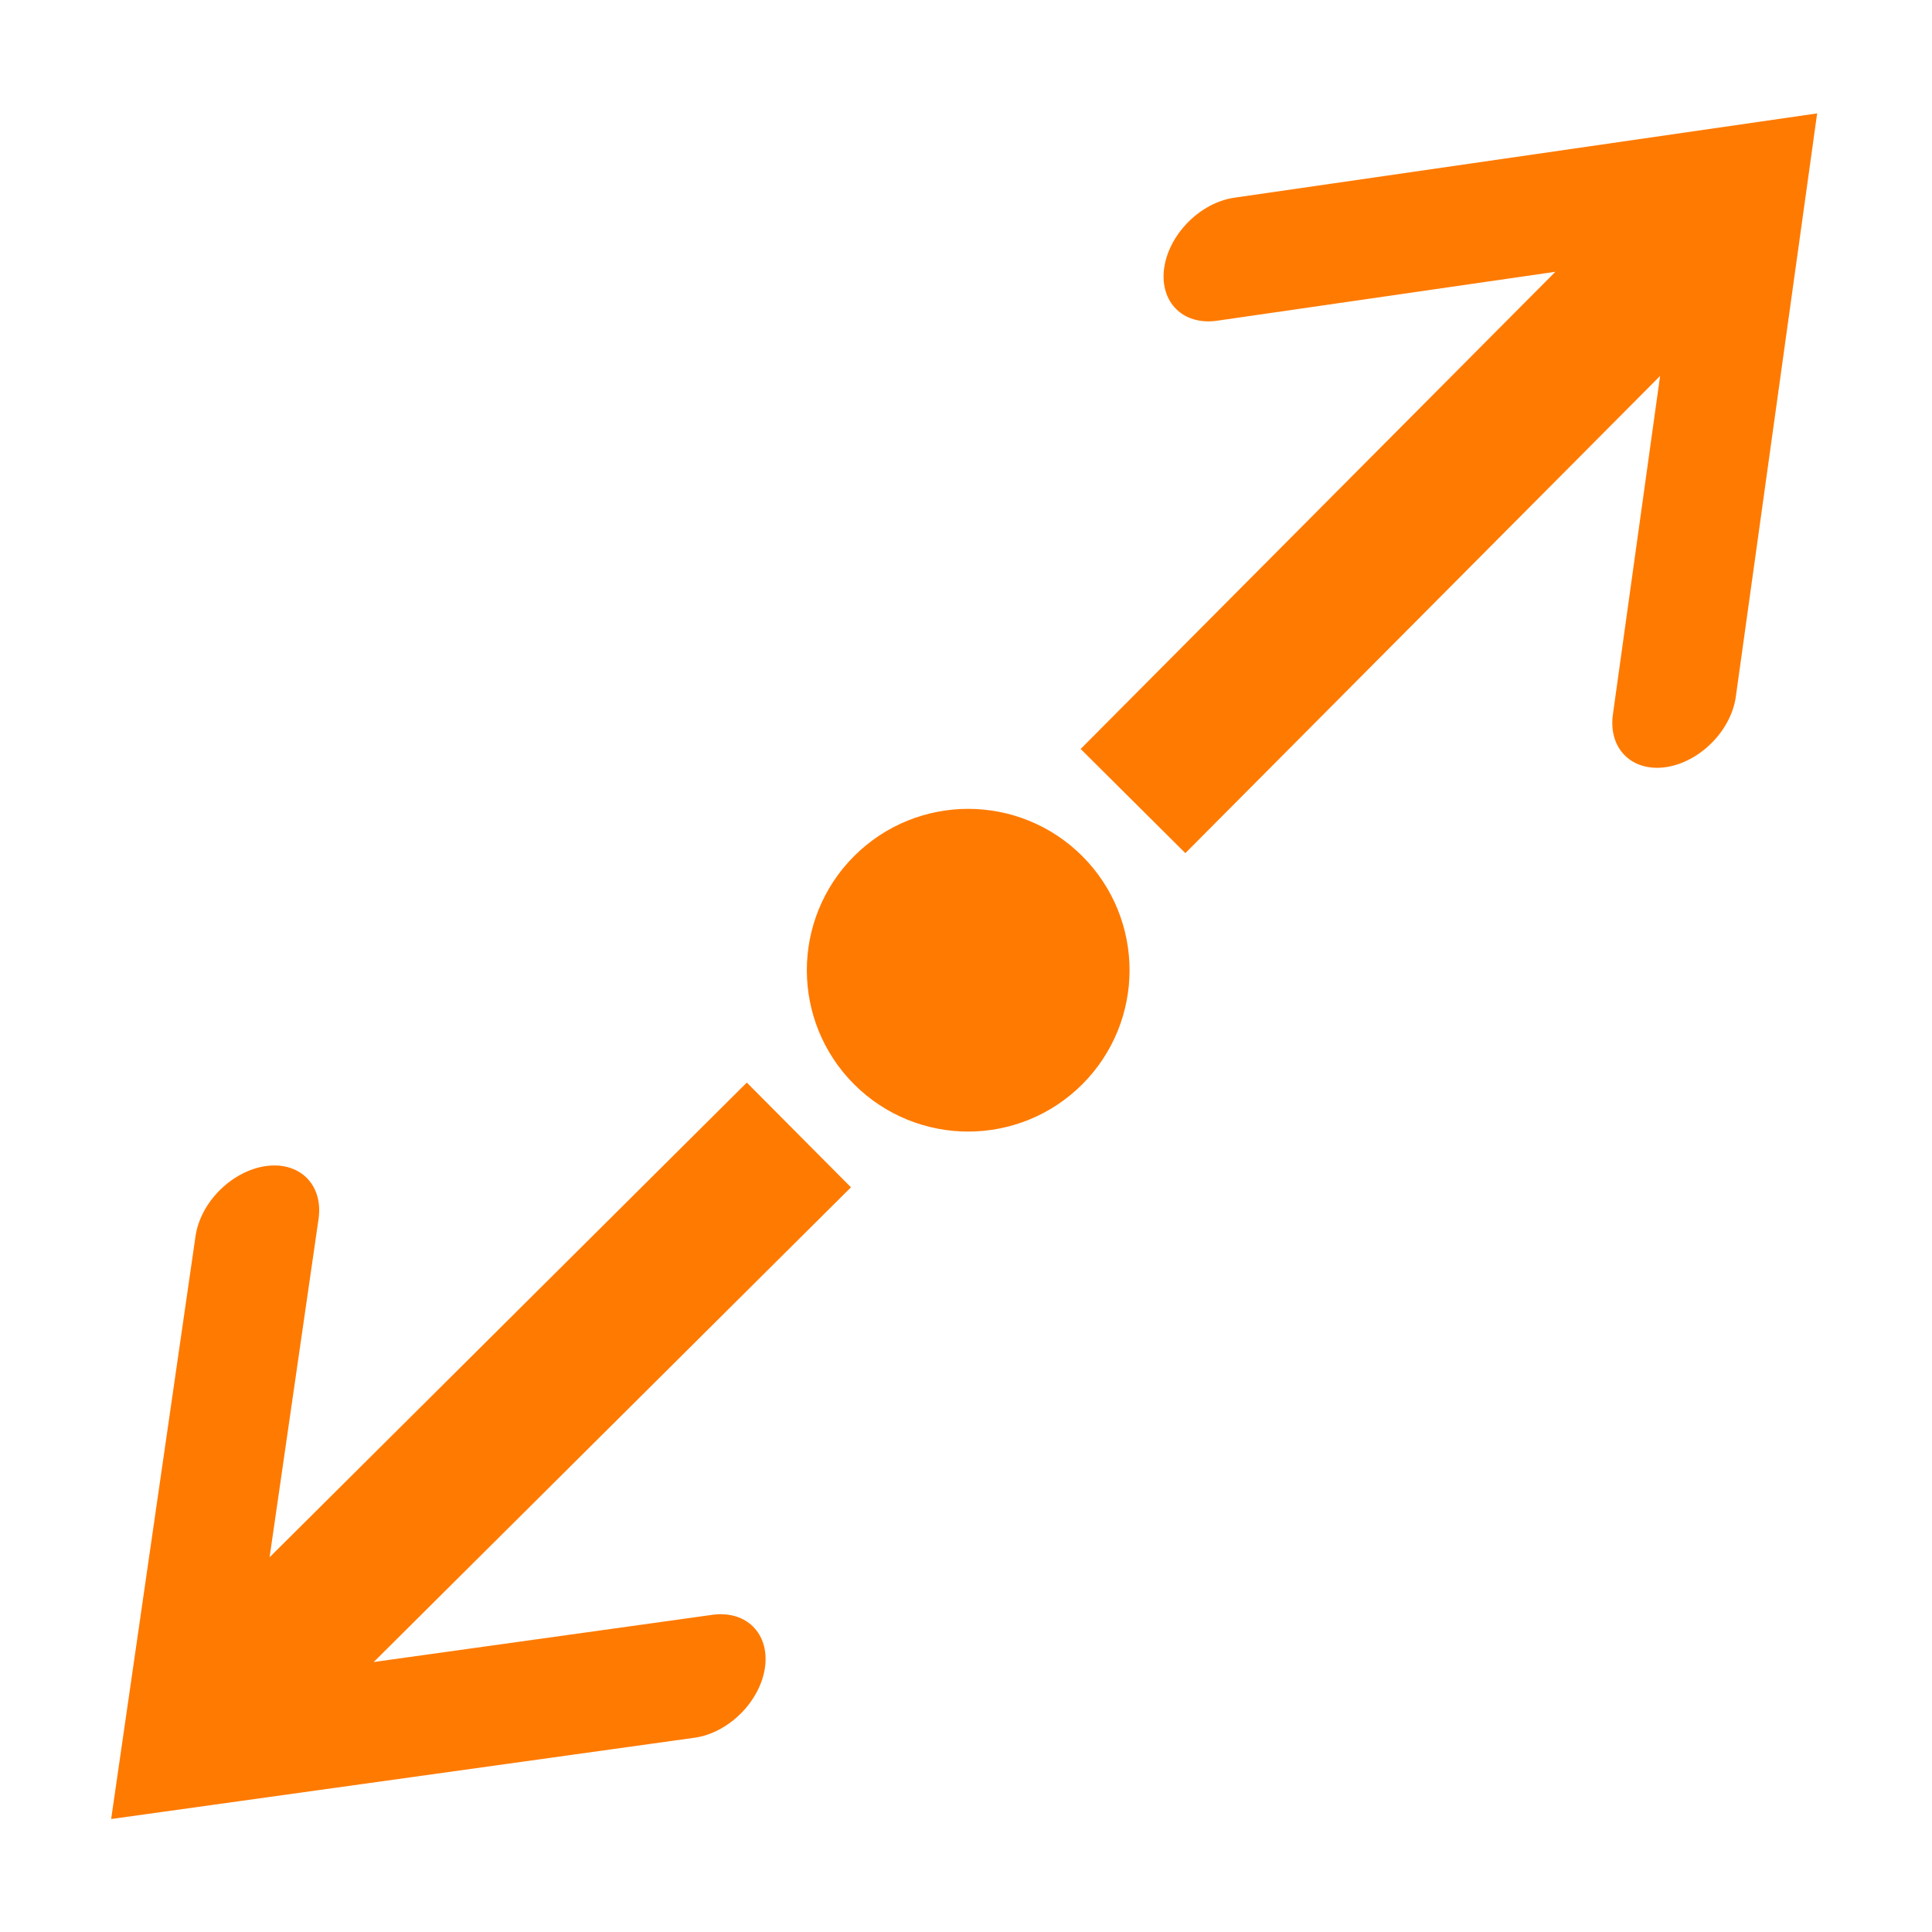
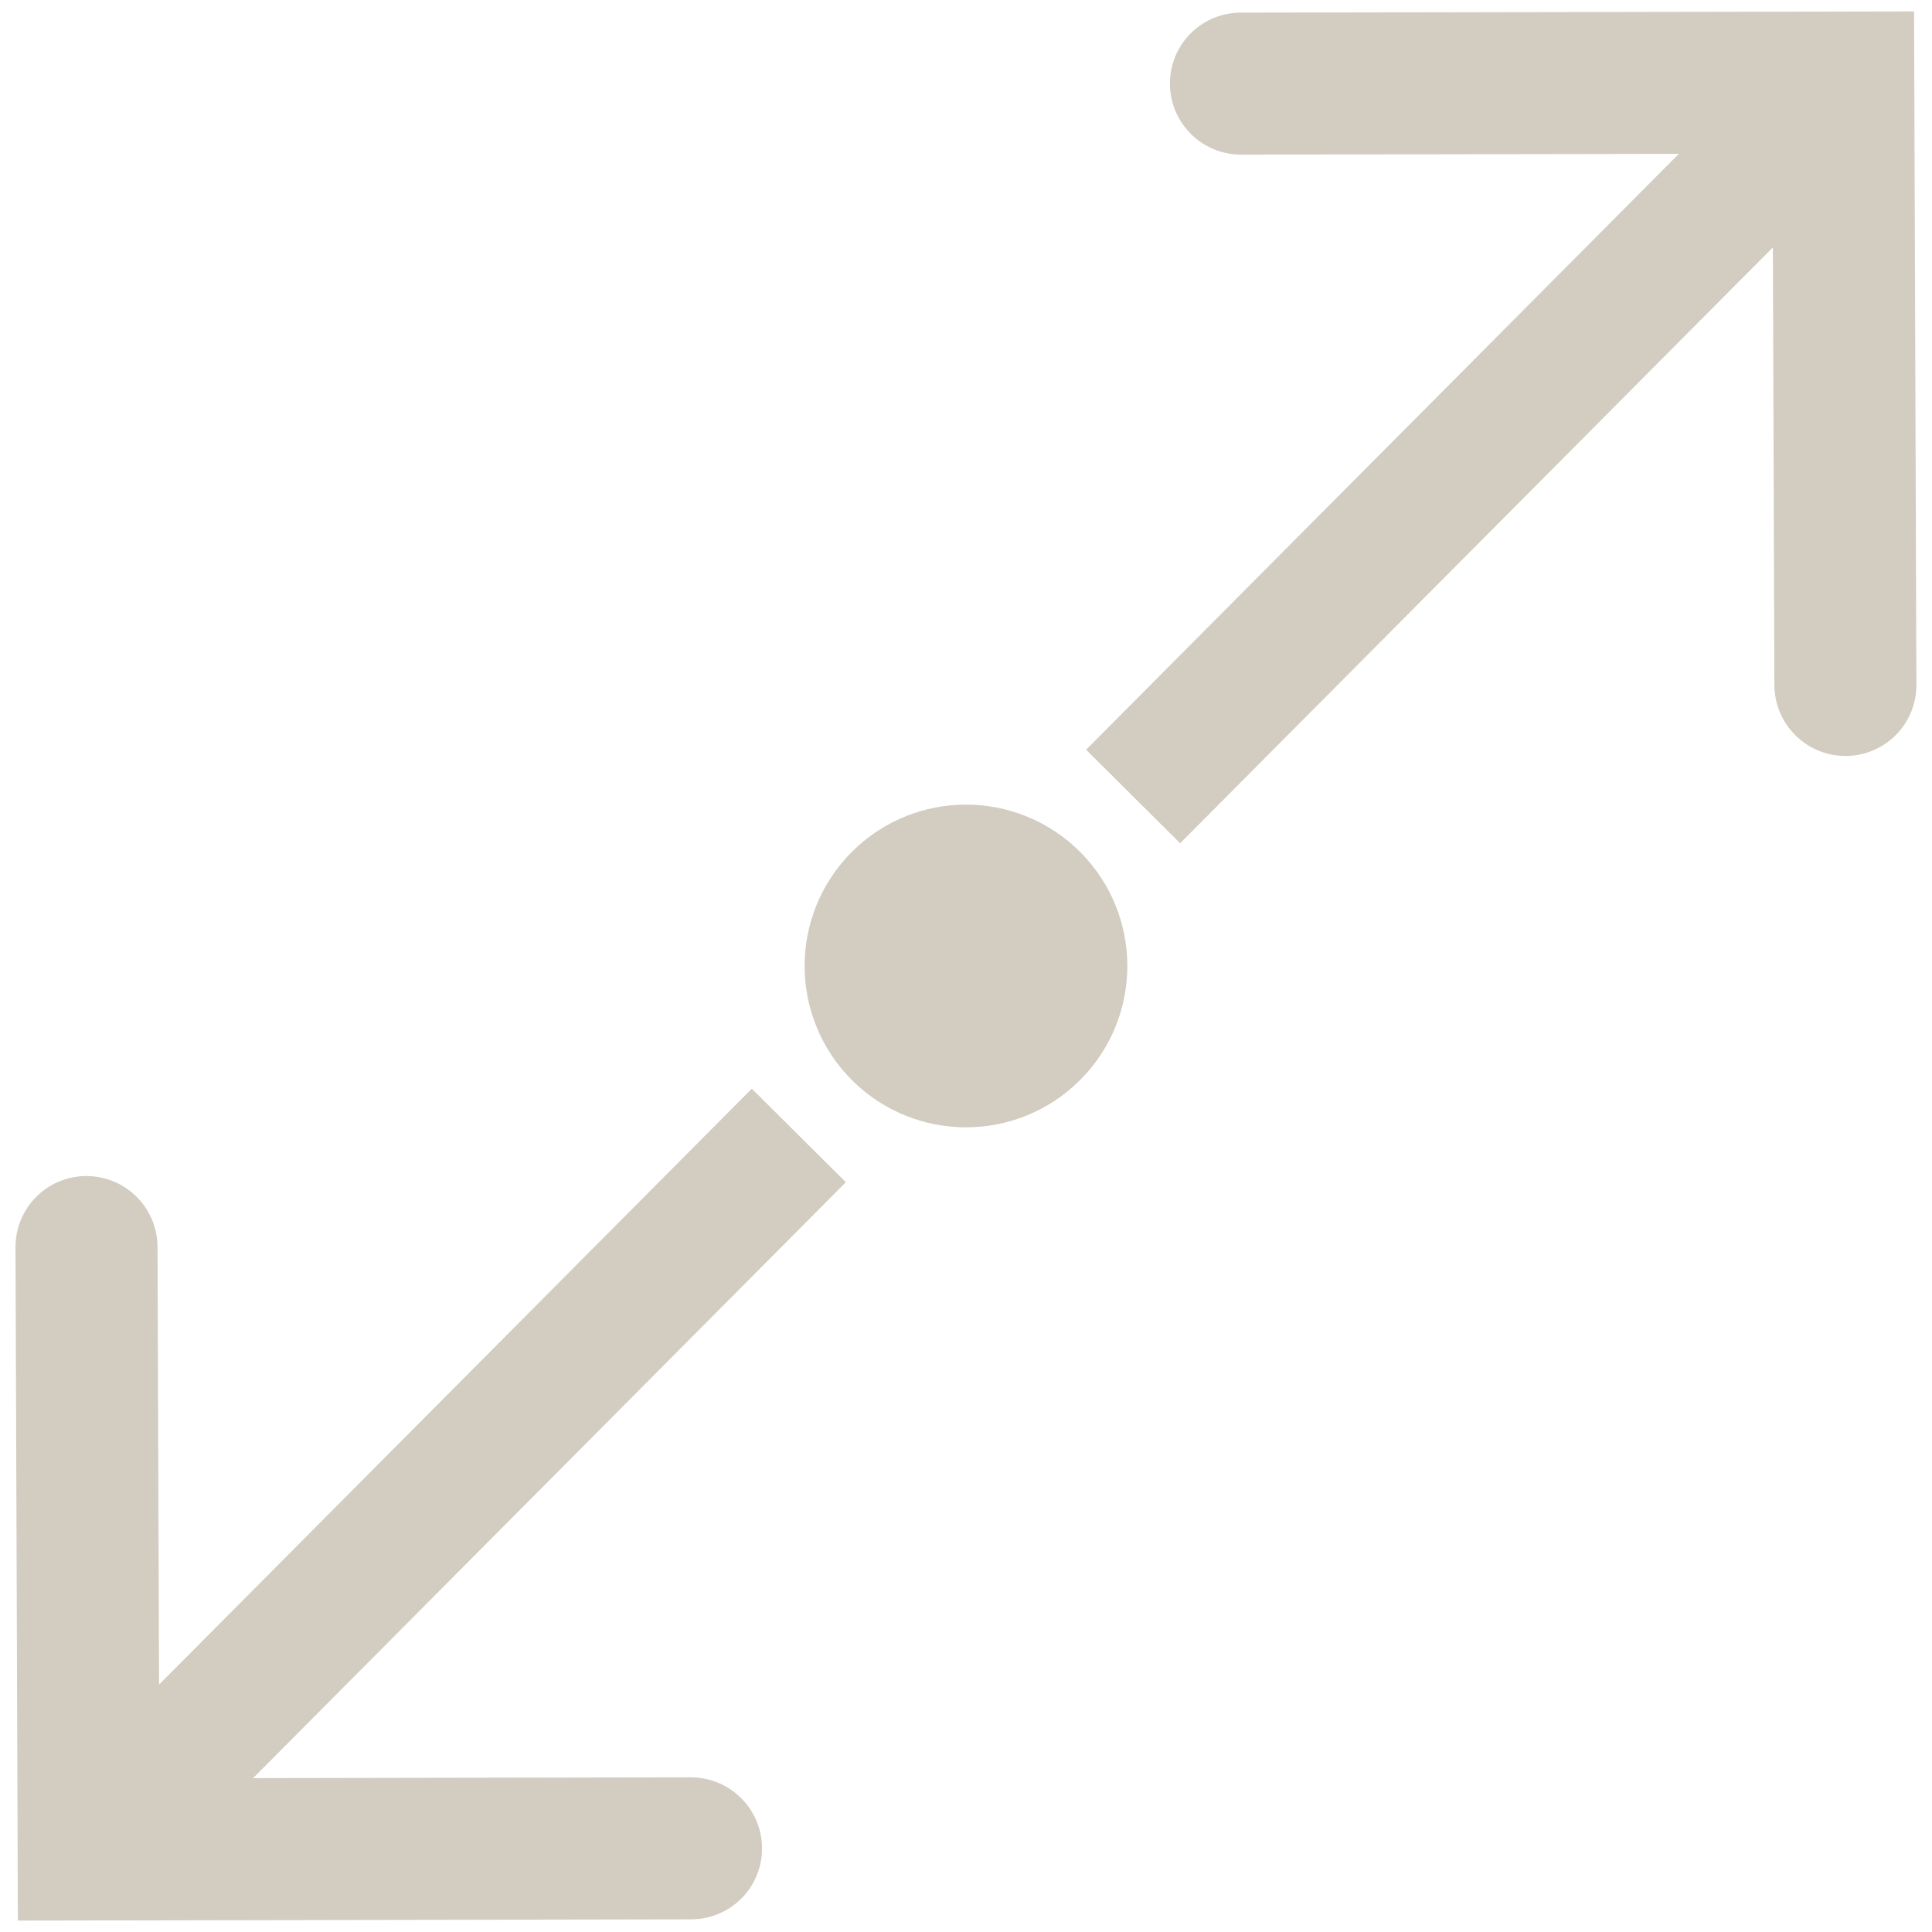
<svg xmlns="http://www.w3.org/2000/svg" width="128" height="128" viewBox="0 0 33.867 33.867" version="1.1" id="svg5">
  <defs id="defs2">
-     <marker style="overflow:visible" id="Arrow3" refX="0" refY="0" orient="auto-start-reverse" markerWidth="4" markerHeight="5" viewBox="0 0 4.207 7" preserveAspectRatio="none">
-       <path style="fill:none;stroke:context-stroke;stroke-width:1;stroke-linecap:round" d="M 3,-3 0,0 3,3" id="arrow3" transform="rotate(180,0.125,0)" />
+     <marker style="overflow:visible" id="Arrow3-3" refX="0" refY="0" orient="auto-start-reverse" markerWidth="4.5" markerHeight="7.5" viewBox="0 0 4.207 7" preserveAspectRatio="none">
+       <path style="fill:none;stroke:context-stroke;stroke-width:1;stroke-linecap:round" d="M 3,-3 0,0 3,3" id="arrow3-3" transform="rotate(180,0.125,0)" />
    </marker>
-     <marker style="overflow:visible" id="Arrow3-3" refX="0" refY="0" orient="auto-start-reverse" markerWidth="4" markerHeight="5" viewBox="0 0 4.207 7" preserveAspectRatio="none">
-       <path style="fill:none;stroke:context-stroke;stroke-width:1;stroke-linecap:round" d="M 3,-3 0,0 3,3" id="arrow3-3" transform="rotate(180,0.125,0)" />
+     <marker style="overflow:visible" id="Arrow3-3-3" refX="0" refY="0" orient="auto-start-reverse" markerWidth="4.5" markerHeight="7.5" viewBox="0 0 4.207 7" preserveAspectRatio="none">
+       <path style="fill:none;stroke:context-stroke;stroke-width:1;stroke-linecap:round" d="M 3,-3 0,0 3,3" id="arrow3-3-6" transform="rotate(180,0.125,0)" />
    </marker>
  </defs>
  <g id="layer1">
-     <circle style="fill:#ff7a00;fill-opacity:1;stroke:#ff7a00;stroke-width:3.237;stroke-dasharray:none;stroke-opacity:1" id="path327" cx="-0.025" cy="24.027" r="1.21" transform="rotate(-45)" />
-     <path style="fill:#000000;fill-opacity:1;stroke:#ff7a00;stroke-width:2.589;stroke-dasharray:none;stroke-opacity:1;marker-start:url(#Arrow3)" d="M 3.619,30.225 14.004,19.895" id="path383" />
-     <path style="fill:#000000;fill-opacity:1;stroke:#ff7a00;stroke-width:2.589;stroke-dasharray:none;stroke-opacity:1;marker-start:url(#Arrow3-3)" d="M 30.192,3.658 19.861,14.042" id="path383-9" />
+     <circle style="fill:#d2ccc1;fill-opacity:1;stroke:#d2ccc1;stroke-width:3.237;stroke-dasharray:none;stroke-opacity:1" id="path327" cx="-5.1917489e-08" cy="23.947" r="1.21" transform="rotate(-45)" />
+     <path style="fill:#d2ccc1;fill-opacity:1;stroke:#d2ccc1;stroke-width:2.325;stroke-linecap:butt;stroke-linejoin:round;stroke-dasharray:none;stroke-opacity:1;marker-start:url(#Arrow3-3)" d="M 31.874,1.888 19.863,13.962" id="path383-9" />
+     <path style="fill:#d2ccc1;fill-opacity:1;stroke:#d2ccc1;stroke-width:2.325;stroke-linecap:butt;stroke-linejoin:round;stroke-dasharray:none;stroke-opacity:1;marker-start:url(#Arrow3-3-3)" d="M 1.992,31.979 14.003,19.904" id="path383-9-7" />
  </g>
</svg>
